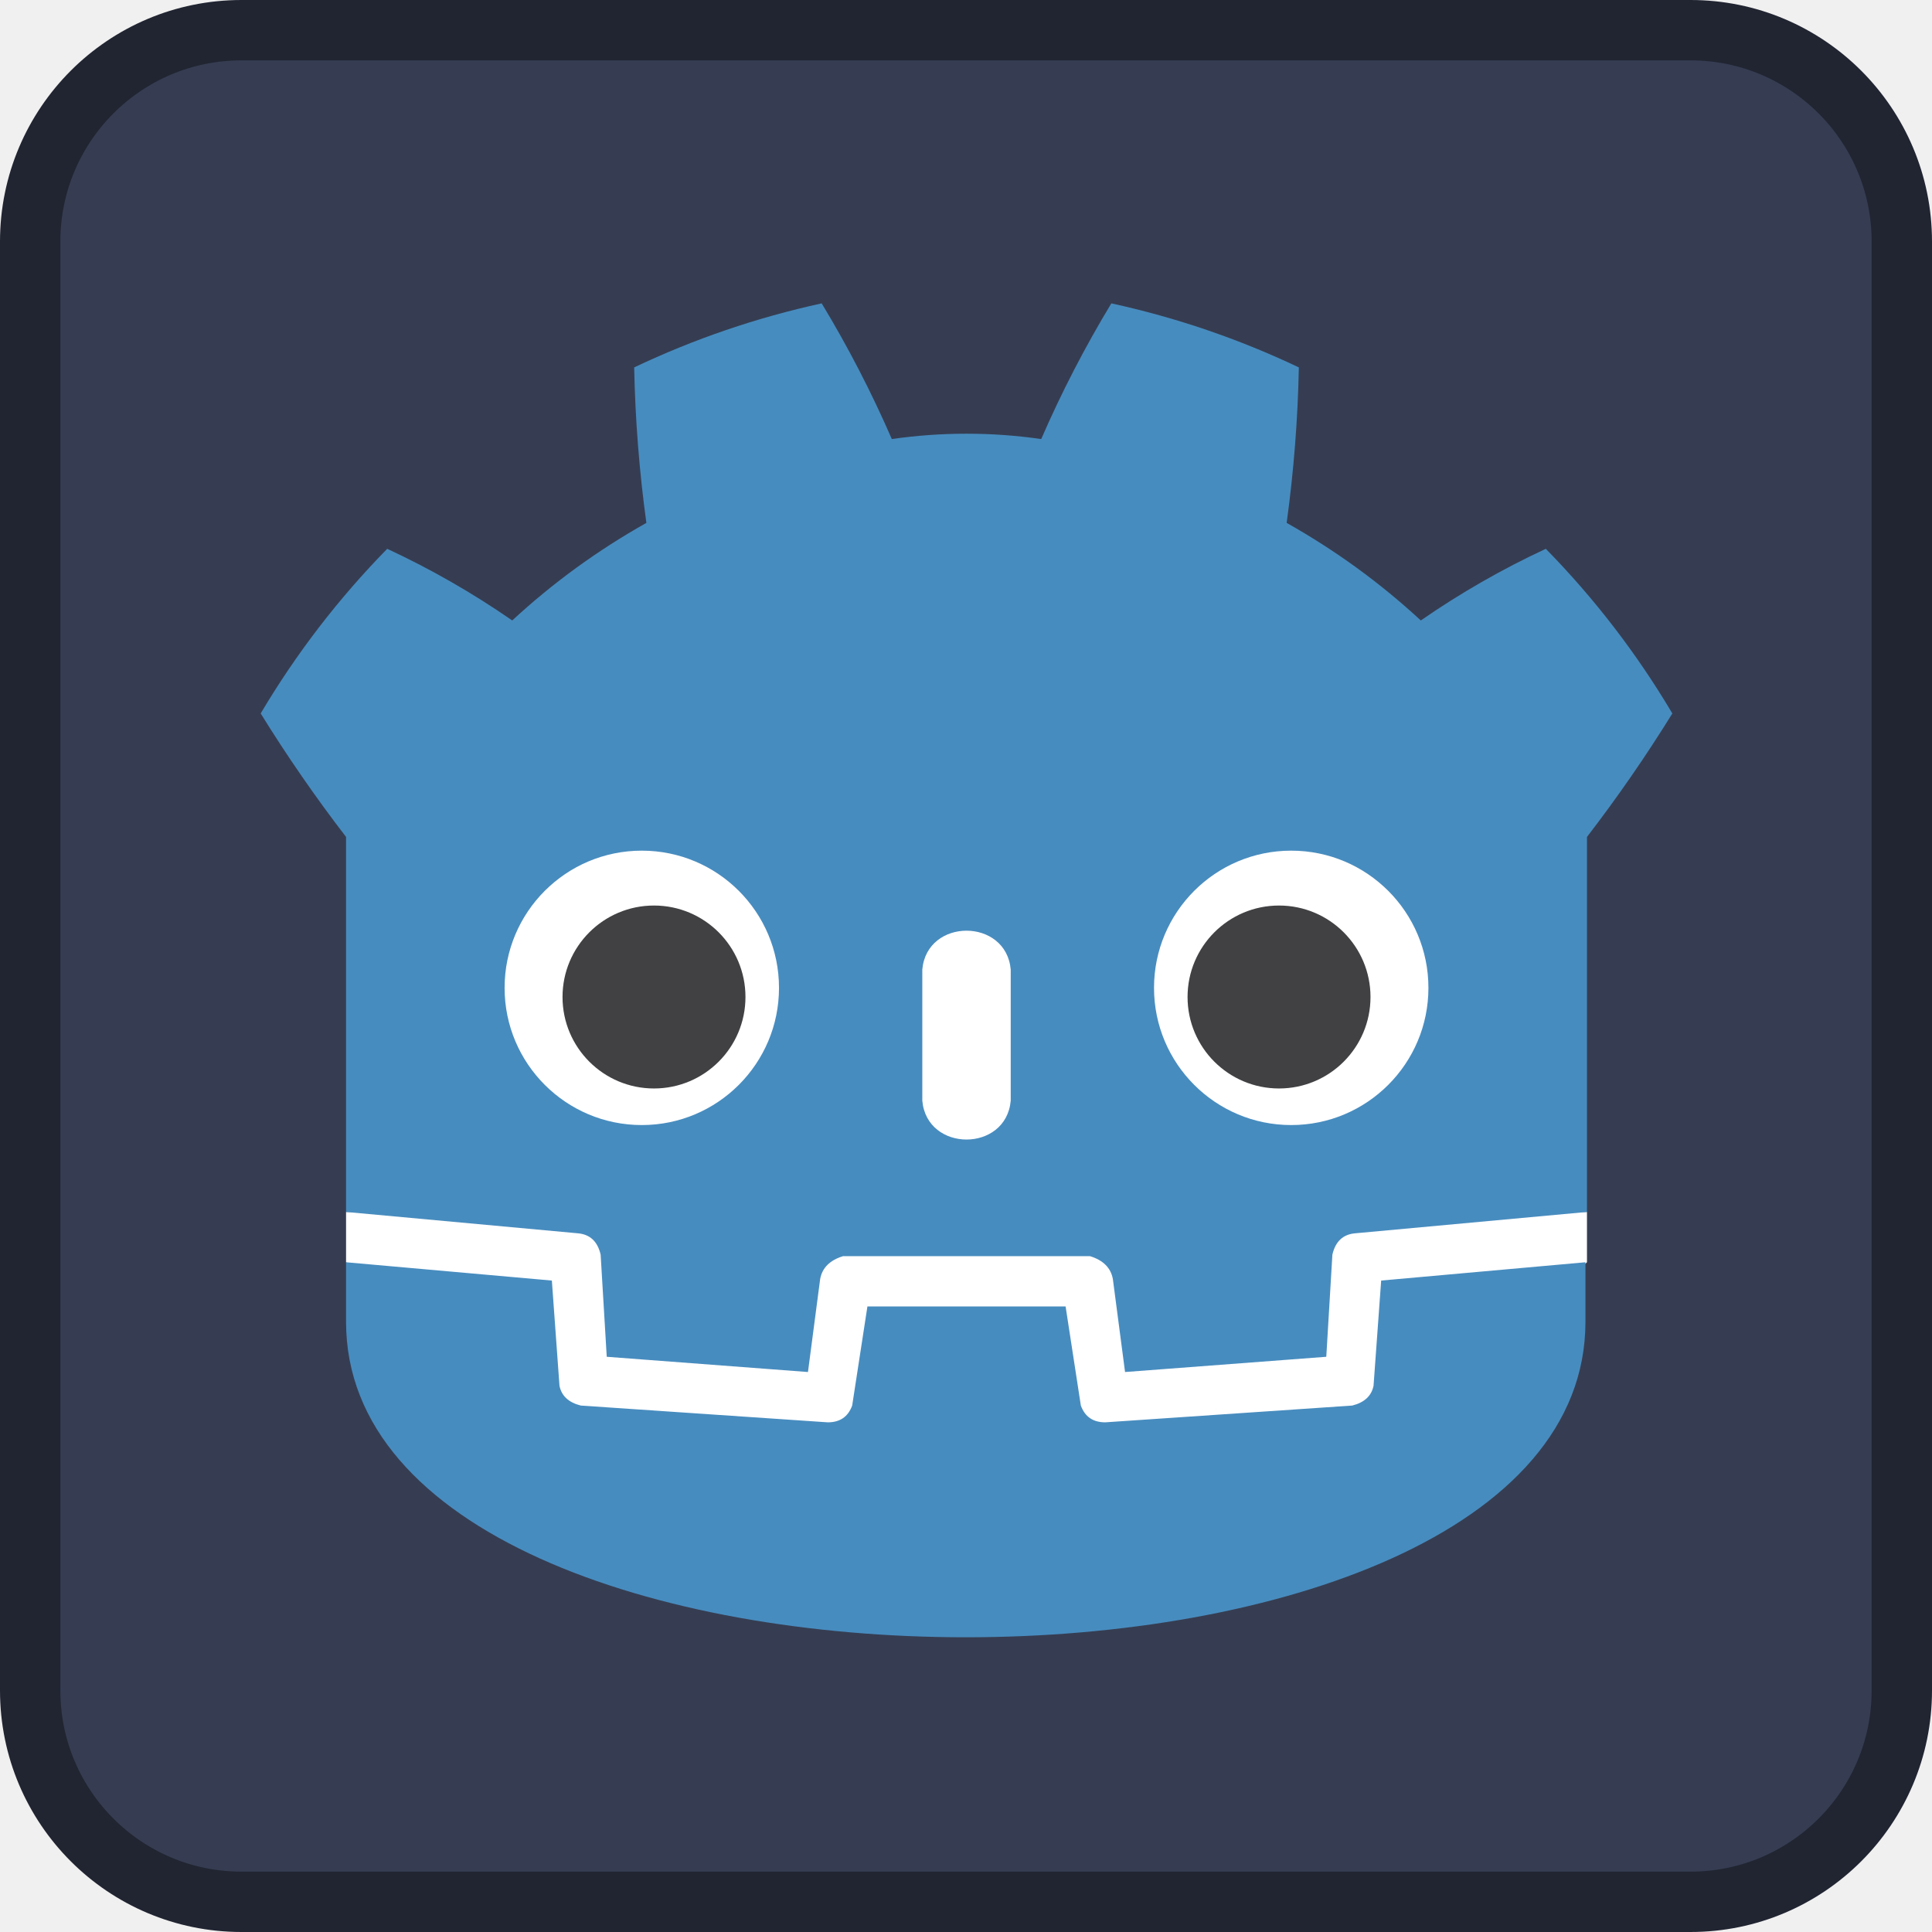
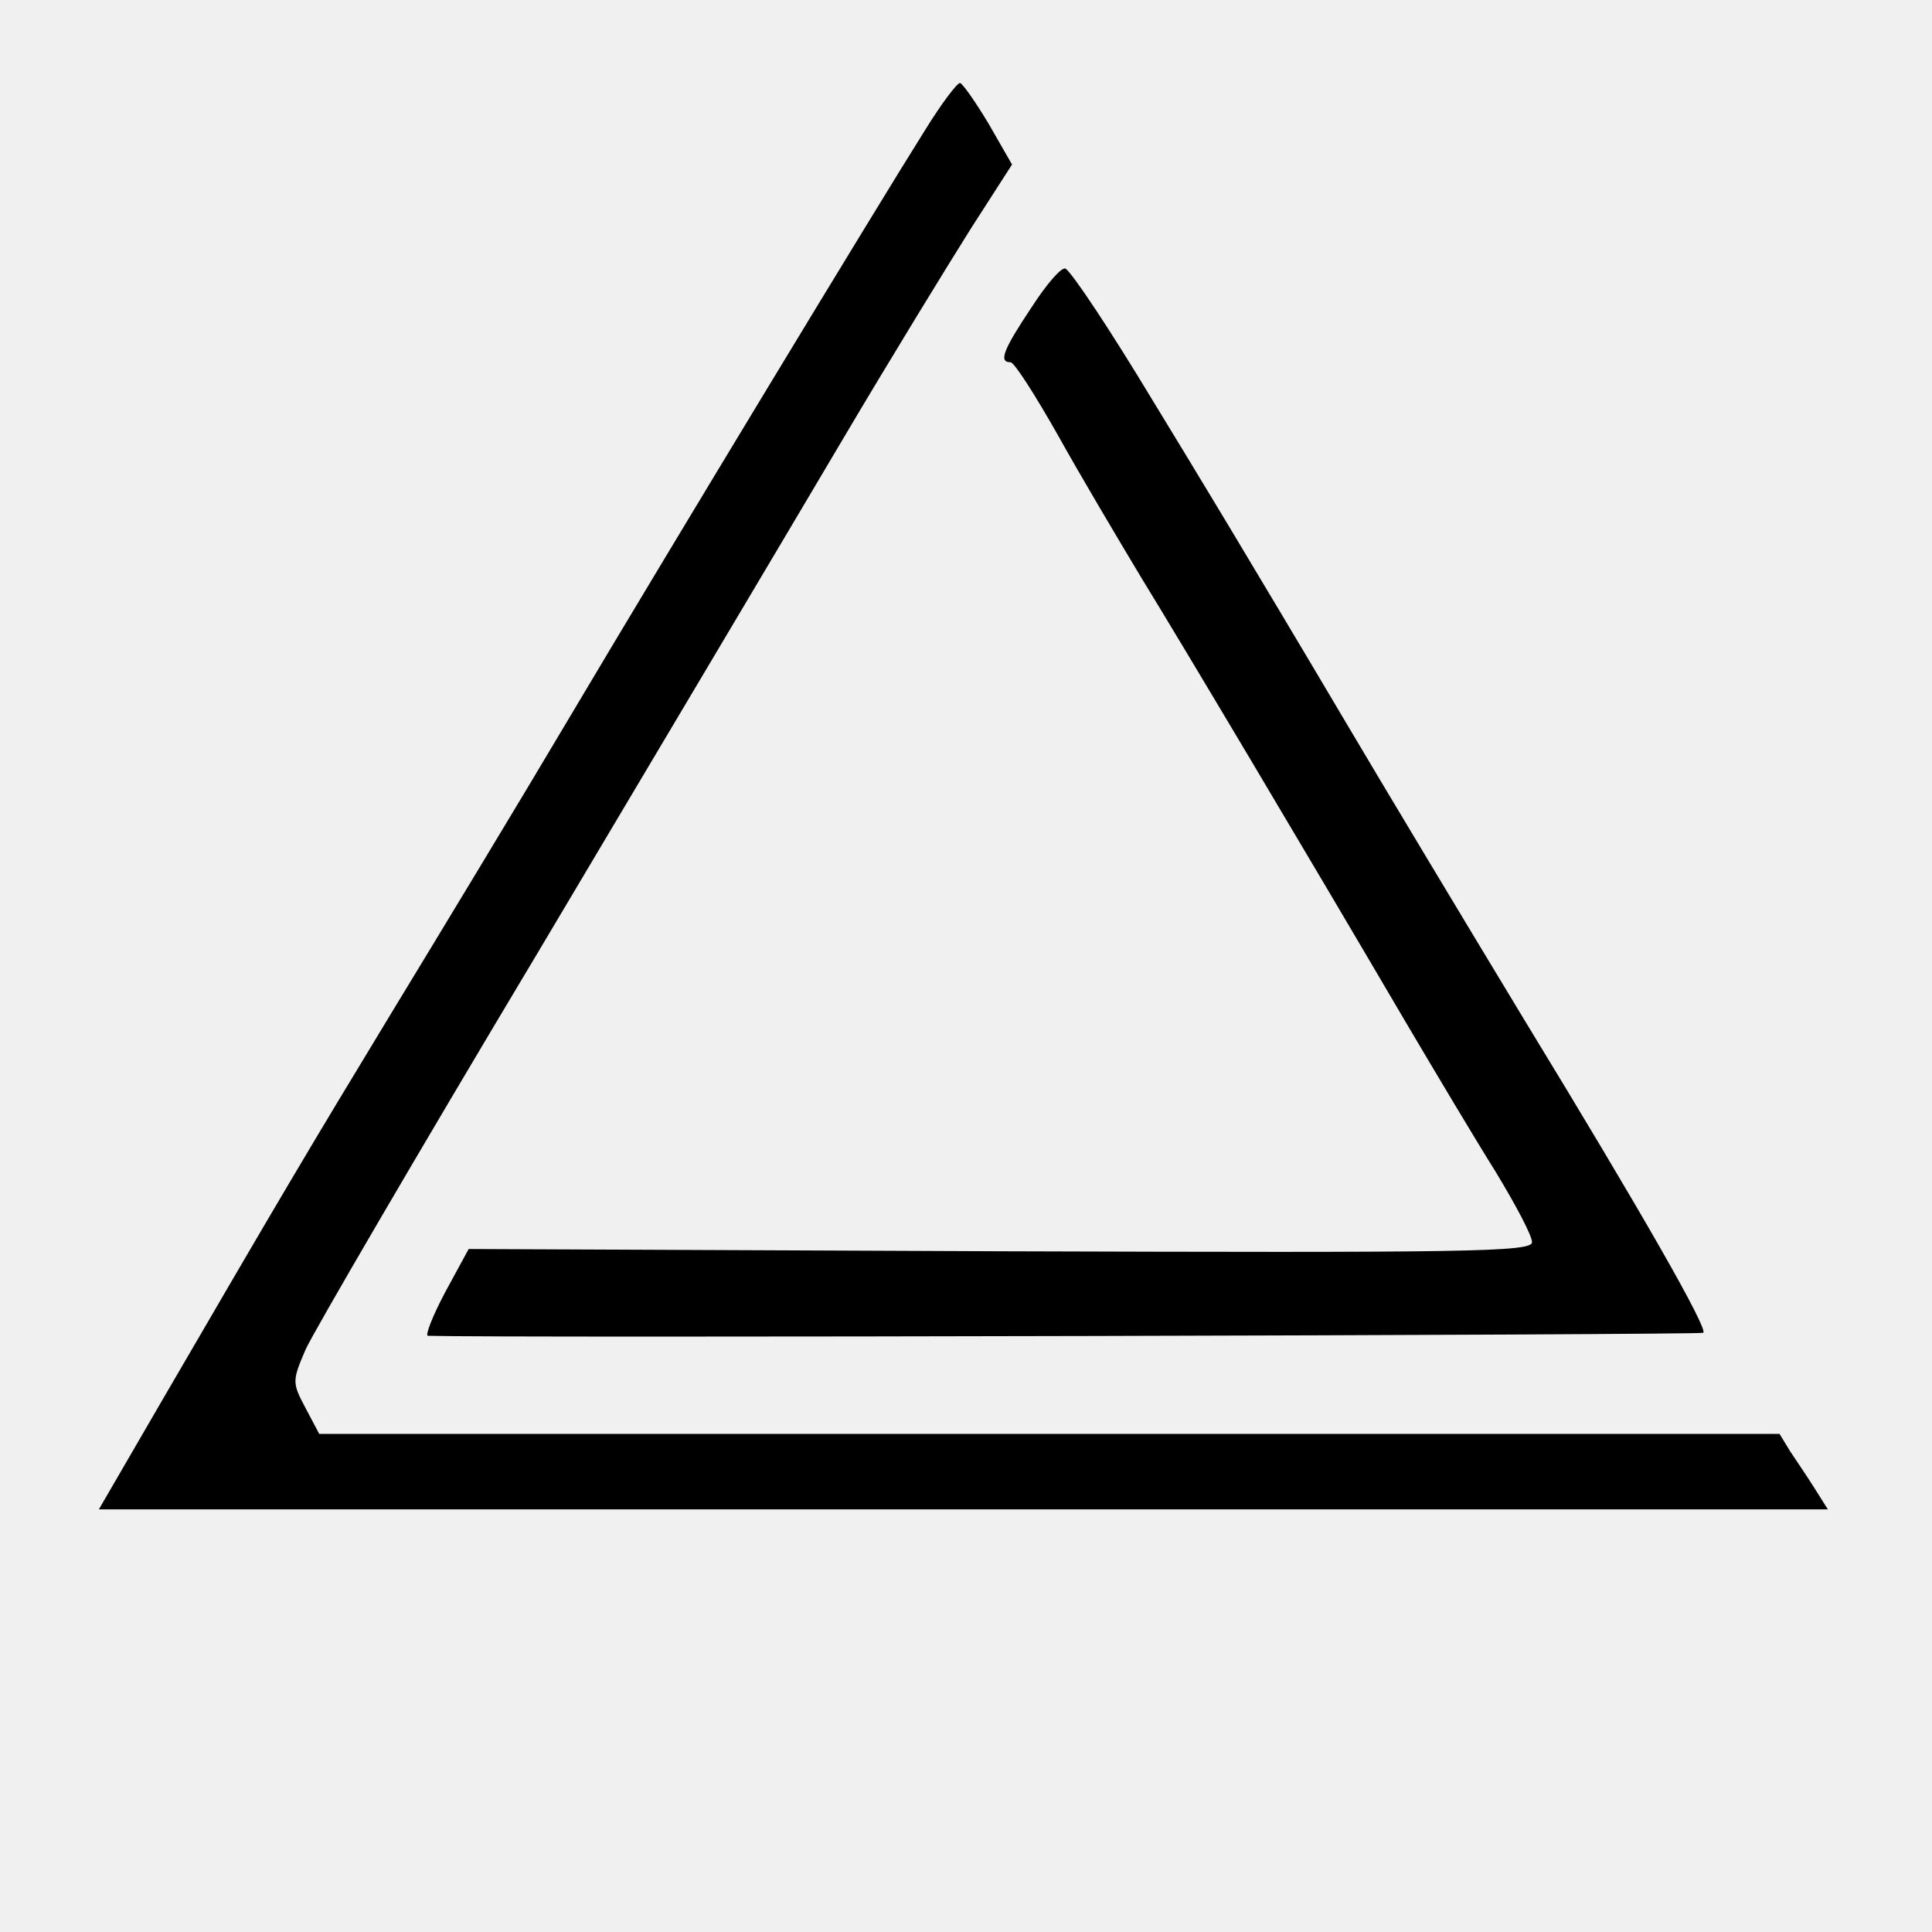
- <svg xmlns="http://www.w3.org/2000/svg" height="128" width="128">
-   <rect x="2" y="2" width="124" height="124" rx="14" fill="#363d52" stroke="#212532" stroke-width="4" />
-   <g transform="scale(.101) translate(122 122)">
-     <g fill="#fff">
-       <path d="M105 673v33q407 354 814 0v-33z" />
-       <path fill="#478cbf" d="m105 673 152 14q12 1 15 14l4 67 132 10 8-61q2-11 15-15h162q13 4 15 15l8 61 132-10 4-67q3-13 15-14l152-14V427q30-39 56-81-35-59-83-108-43 20-82 47-40-37-88-64 7-51 8-102-59-28-123-42-26 43-46 89-49-7-98 0-20-46-46-89-64 14-123 42 1 51 8 102-48 27-88 64-39-27-82-47-48 49-83 108 26 42 56 81zm0 33v39c0 276 813 276 813 0v-39l-134 12-5 69q-2 10-14 13l-162 11q-12 0-16-11l-10-65H447l-10 65q-4 11-16 11l-162-11q-12-3-14-13l-5-69z" />
-       <path d="M483 600c3 34 55 34 58 0v-86c-3-34-55-34-58 0z" />
-       <circle cx="725" cy="526" r="90" />
-       <circle cx="299" cy="526" r="90" />
-     </g>
-     <g fill="#414042">
-       <circle cx="307" cy="532" r="60" />
-       <circle cx="717" cy="532" r="60" />
-     </g>
+ <svg xmlns="http://www.w3.org/2000/svg" version="1.0" width="256pt" height="256pt" viewBox="0 0 256 256" preserveAspectRatio="xMidYMid meet">
+   <g transform="translate(0,256) scale(0.1,-0.1)" fill="#000000" stroke="none">
+     <path d="M1226 2388 c-63 -100 -338 -554 -471 -778 -67 -113 -173 -288 -235 -390 -111 -183 -146 -242 -306 -517 l-83 -143 1146 0 1145 0 -17 27 c-10 16 -25 38 -33 50 l-14 23 -968 0 -967 0 -18 34 c-18 34 -18 36 0 78 11 24 148 259 306 523 157 264 339 570 404 680 65 110 143 237 172 283 l54 84 -31 54 c-18 30 -35 54 -38 54 -4 0 -25 -28 -46 -62z" />
+     <path d="M1367 2153 c-38 -57 -44 -73 -28 -73 5 0 33 -44 63 -97 30 -54 80 -138 110 -188 54 -88 209 -348 351 -590 39 -66 92 -155 119 -198 26 -43 48 -84 48 -93 0 -13 -87 -14 -704 -12 l-705 3 -31 -57 c-17 -32 -27 -58 -23 -58 95 -3 1687 1 1690 4 6 6 -80 157 -238 416 -78 129 -185 307 -237 395 -52 88 -122 205 -155 260 -33 55 -78 129 -100 165 -56 93 -106 168 -115 174 -5 3 -25 -20 -45 -51z" />
  </g>
</svg>
